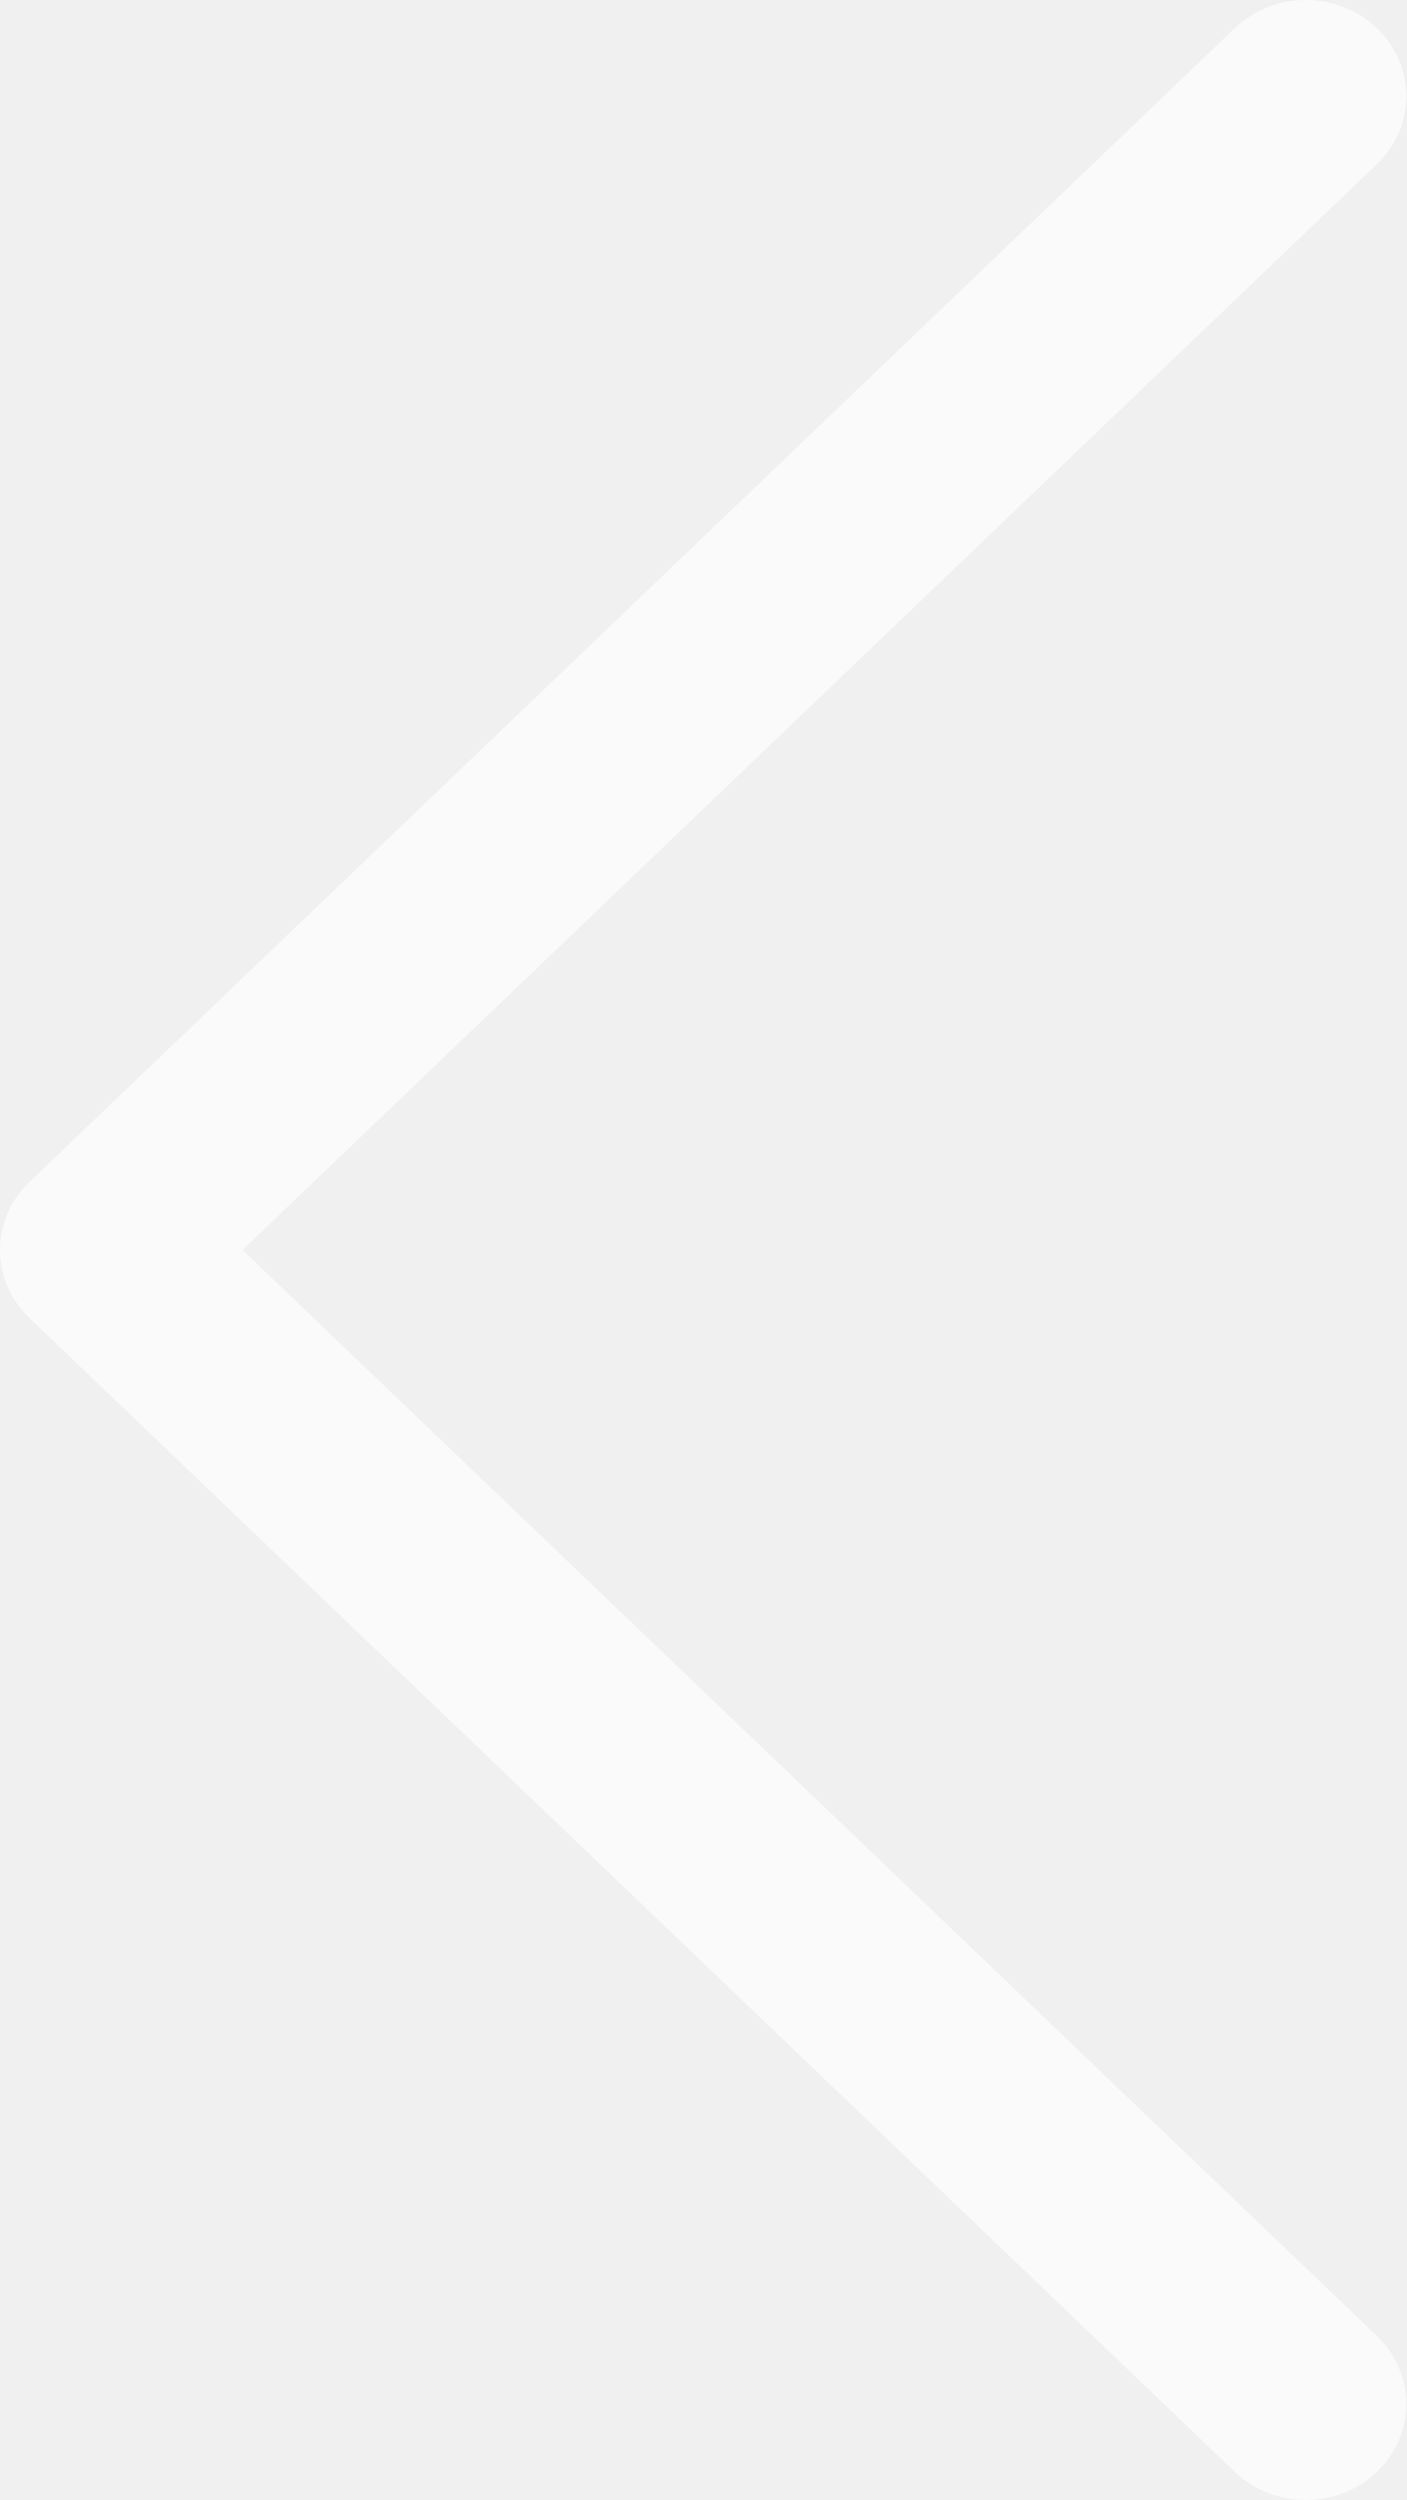
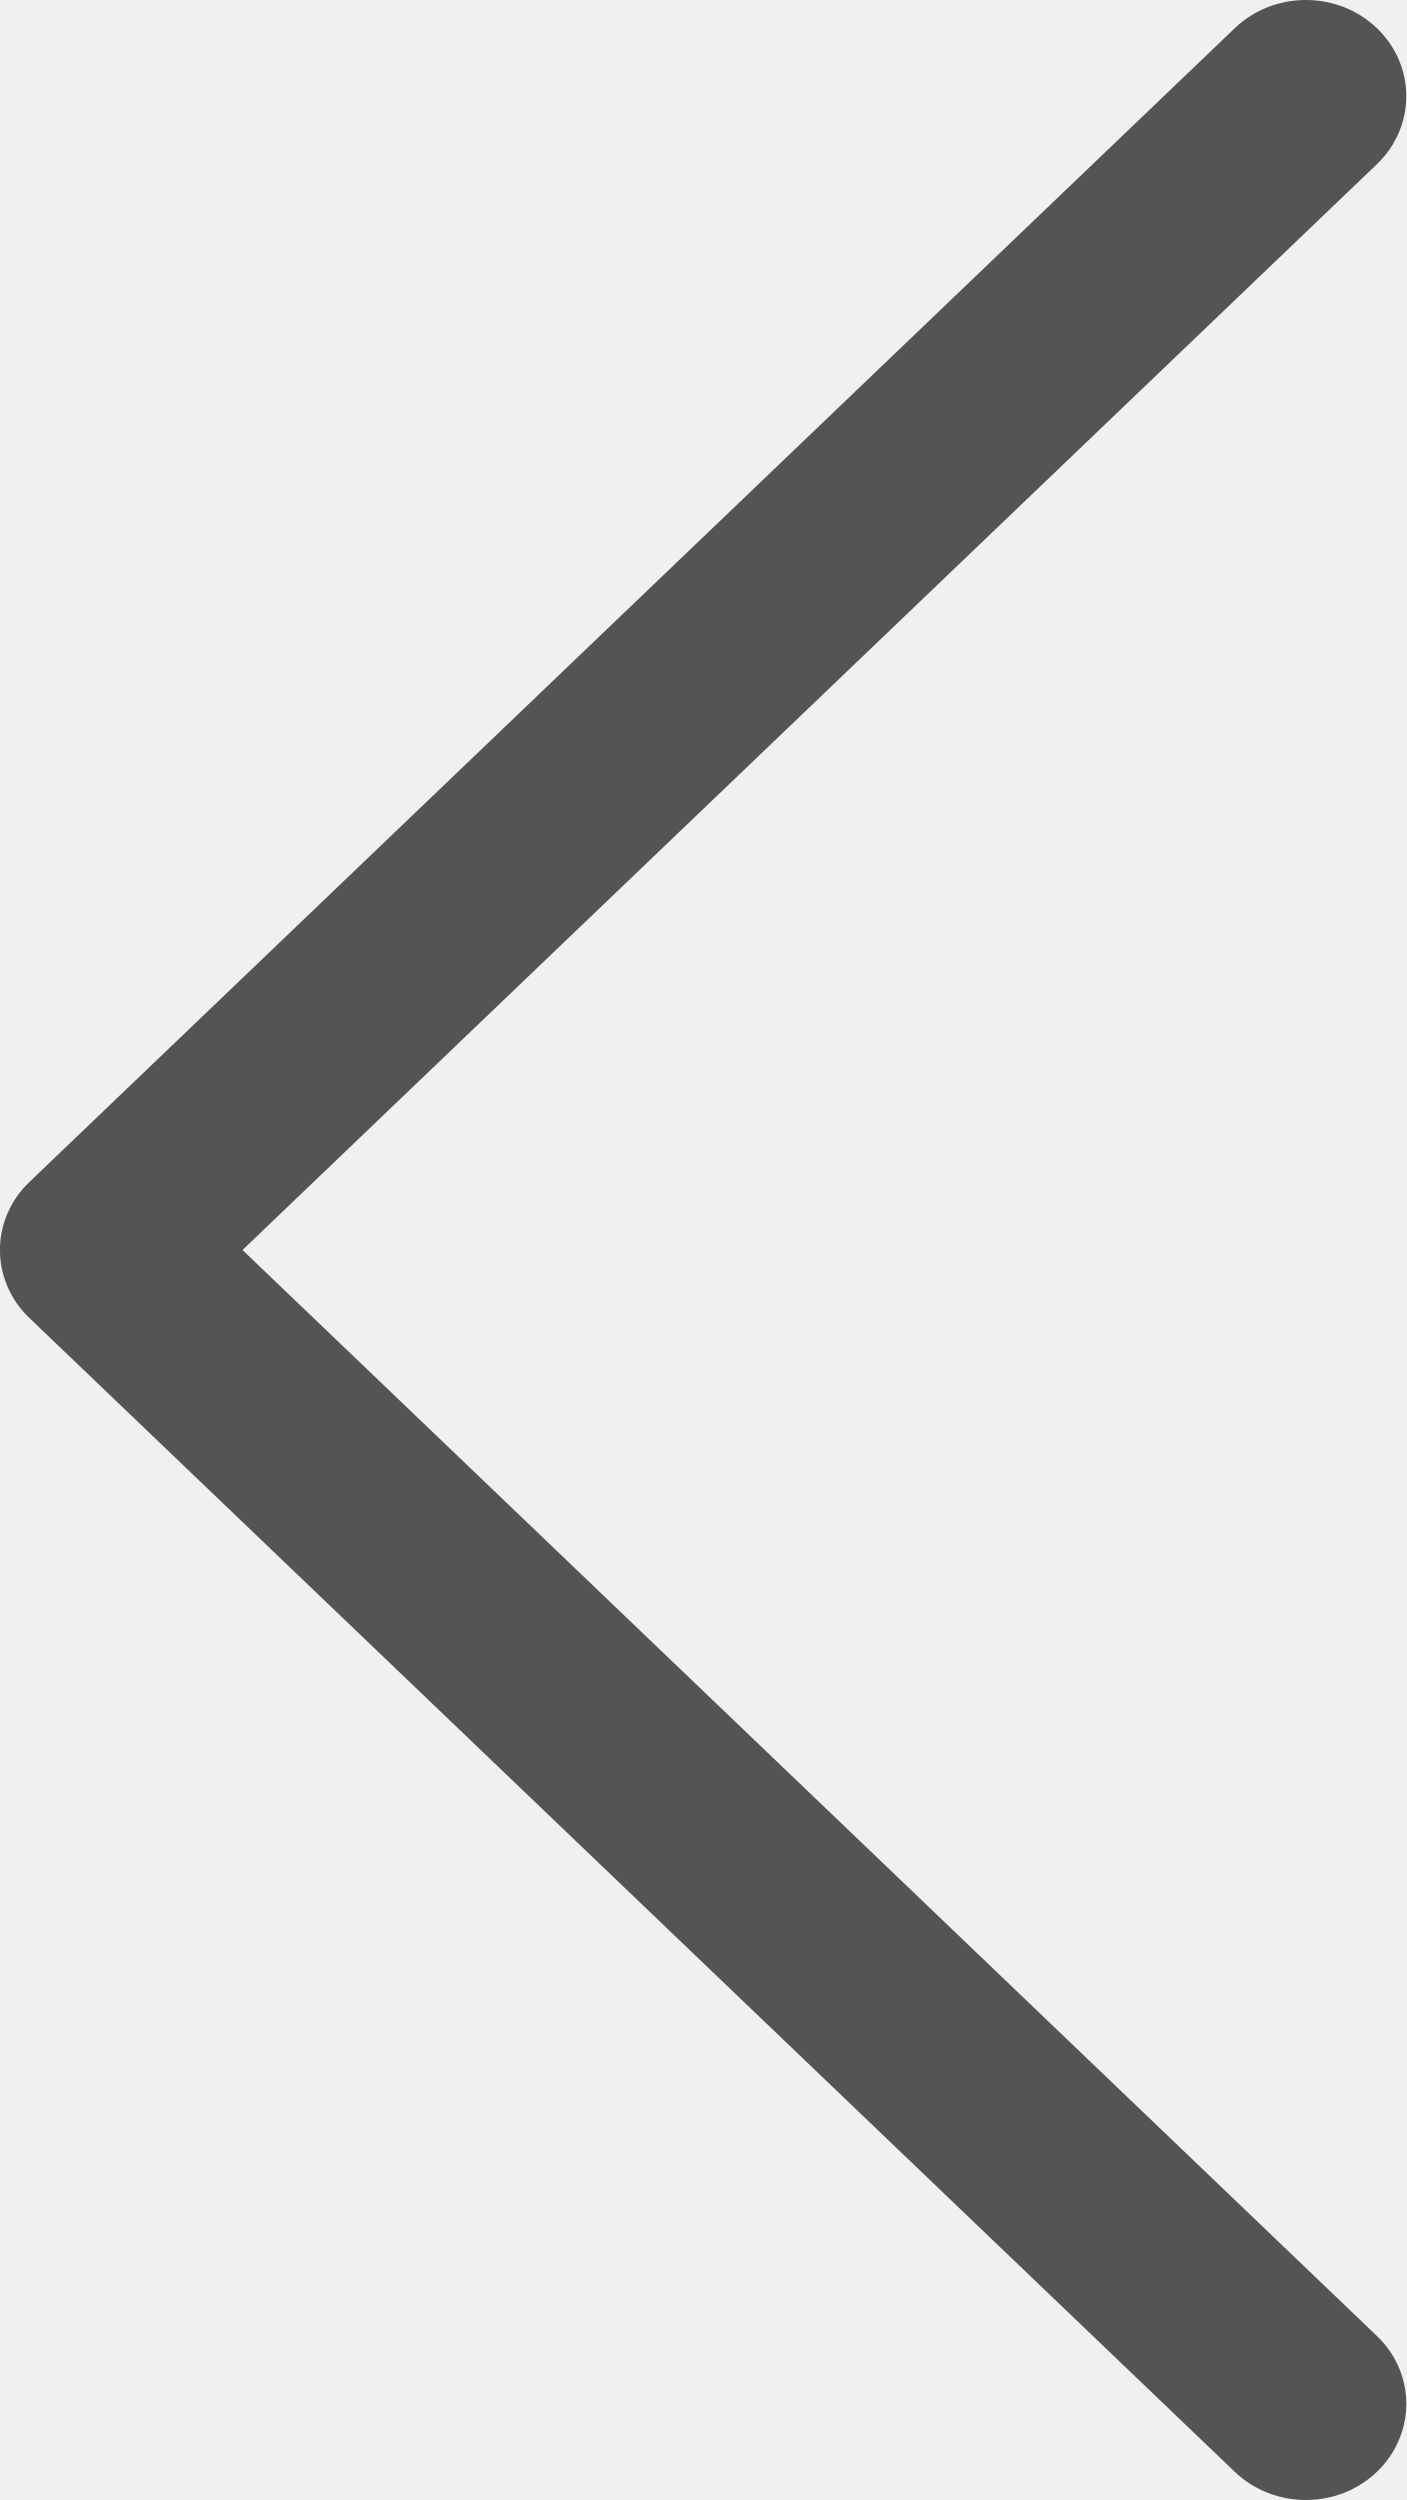
<svg xmlns="http://www.w3.org/2000/svg" width="9" height="16" viewBox="0 0 9 16" fill="none">
-   <path fill-rule="evenodd" clip-rule="evenodd" d="M8.812 0.18C9.063 0.421 9.063 0.81 8.812 1.051L1.552 8L8.812 14.95C9.063 15.19 9.063 15.579 8.812 15.82C8.561 16.06 8.154 16.06 7.903 15.82L0.188 8.435C-0.063 8.195 -0.063 7.805 0.188 7.565L7.903 0.18C8.154 -0.06 8.561 -0.06 8.812 0.18Z" fill="white" fill-opacity="0.65" />
+   <path fill-rule="evenodd" clip-rule="evenodd" d="M8.812 0.18C9.063 0.421 9.063 0.81 8.812 1.051L1.552 8L8.812 14.95C9.063 15.19 9.063 15.579 8.812 15.82C8.561 16.06 8.154 16.06 7.903 15.82L0.188 8.435C-0.063 8.195 -0.063 7.805 0.188 7.565L7.903 0.18C8.154 -0.06 8.561 -0.06 8.812 0.18Z" fill="black" fill-opacity="0.65" />
</svg>
